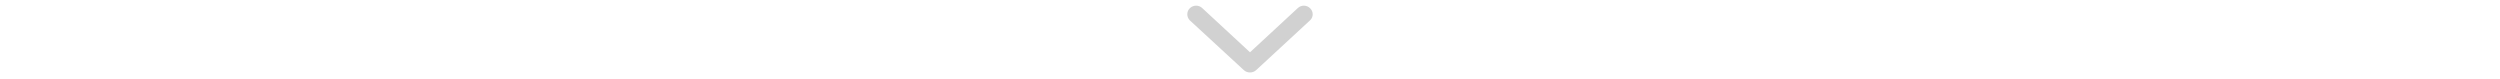
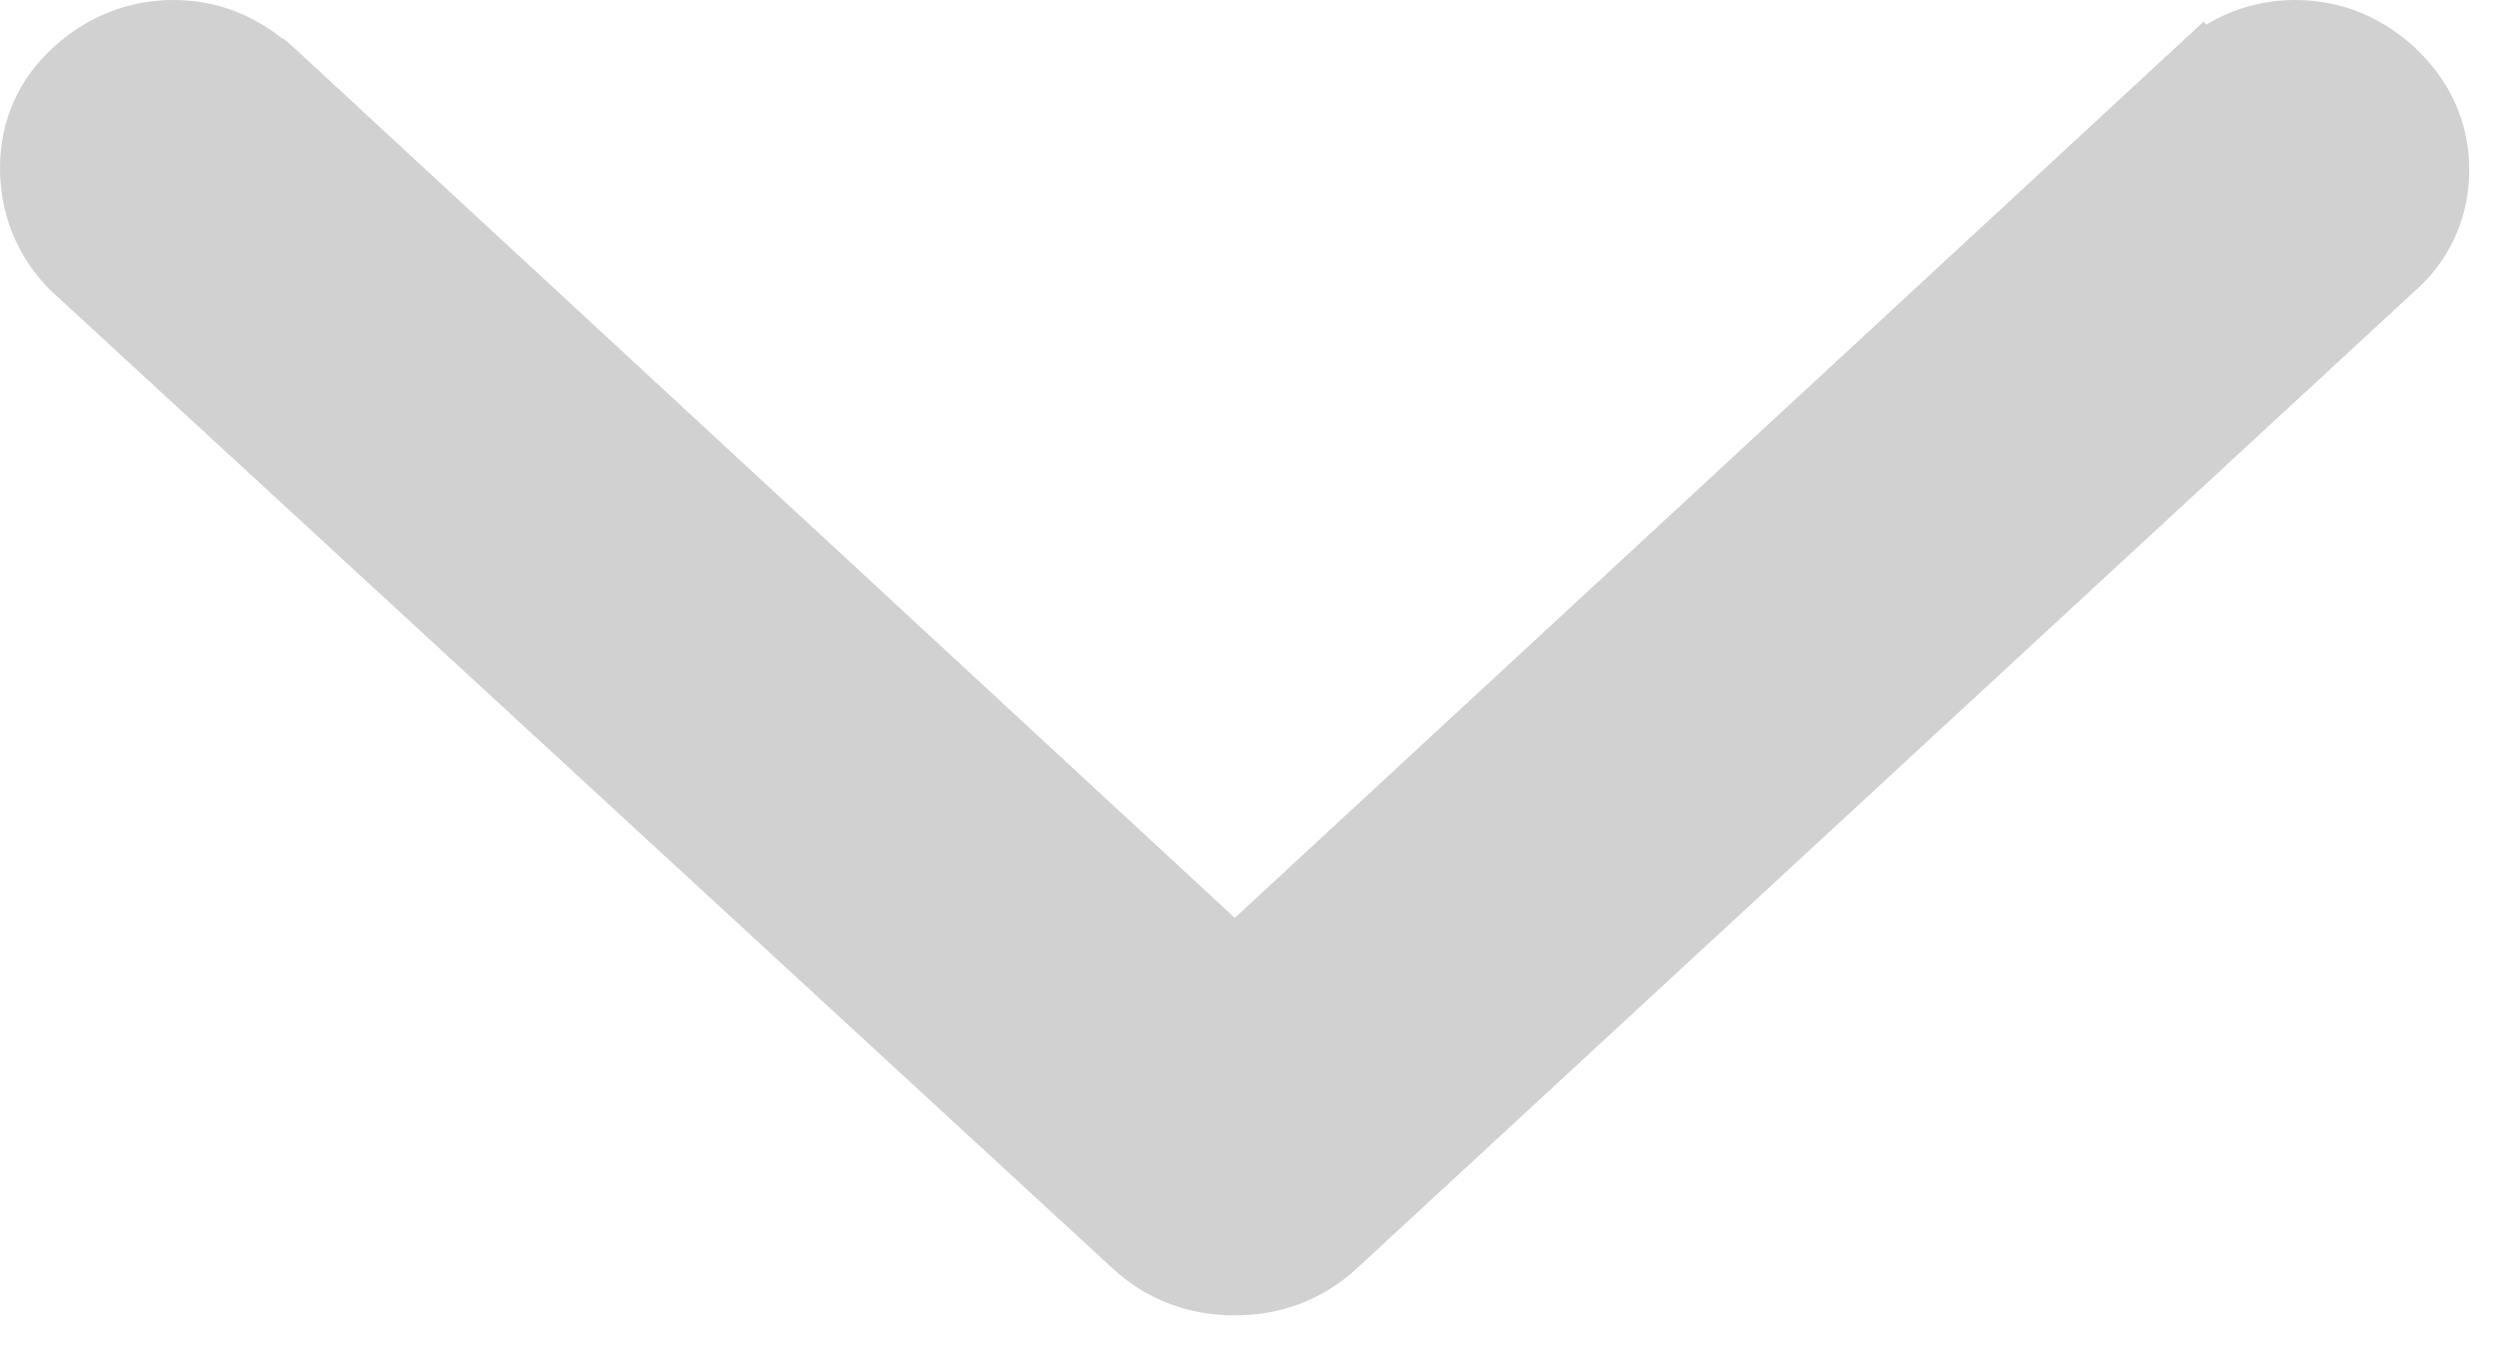
- <svg xmlns="http://www.w3.org/2000/svg" width="256" height="8" viewBox="0 0 256 8" fill="none">
-   <path d="M122.484 0.79C122.658 0.79 122.813 0.849 122.942 0.962L122.944 0.963L122.968 0.984L128.001 5.64L133.032 0.985C133.166 0.858 133.33 0.79 133.515 0.79C133.7 0.79 133.865 0.858 133.999 0.986C134.134 1.114 134.21 1.275 134.21 1.461C134.21 1.639 134.145 1.797 134.015 1.92L134.015 1.92L134.013 1.922L128.499 7.015C128.362 7.146 128.191 7.21 128 7.21C127.809 7.21 127.639 7.146 127.501 7.016L121.987 1.937L121.981 1.932L121.976 1.926C121.853 1.795 121.79 1.633 121.79 1.453C121.79 1.264 121.865 1.1 122.005 0.974C122.14 0.853 122.303 0.79 122.484 0.79Z" fill="#D1D1D1" stroke="#D1D1D1" stroke-width="0.42" />
+ <svg xmlns="http://www.w3.org/2000/svg" width="13" height="7" viewBox="0 0 13 7" fill="none">
+   <path d="M0.904 0.21C0.723 0.21 0.561 0.274 0.426 0.395C0.285 0.52 0.21 0.684 0.21 0.873C0.21 1.053 0.273 1.215 0.397 1.347L0.407 1.357L5.92 6.434C6.058 6.565 6.229 6.63 6.42 6.63C6.611 6.63 6.781 6.566 6.919 6.436L12.433 1.342L12.436 1.34C12.565 1.217 12.63 1.059 12.63 0.881C12.63 0.695 12.554 0.534 12.419 0.406C12.284 0.279 12.12 0.21 11.935 0.21C11.751 0.21 11.588 0.279 11.454 0.405L11.453 0.404L6.421 5.059L1.388 0.404L1.364 0.383L1.353 0.378C1.225 0.27 1.074 0.21 0.904 0.21Z" fill="#D1D1D1" stroke="#D1D1D1" stroke-width="0.42" />
</svg>
